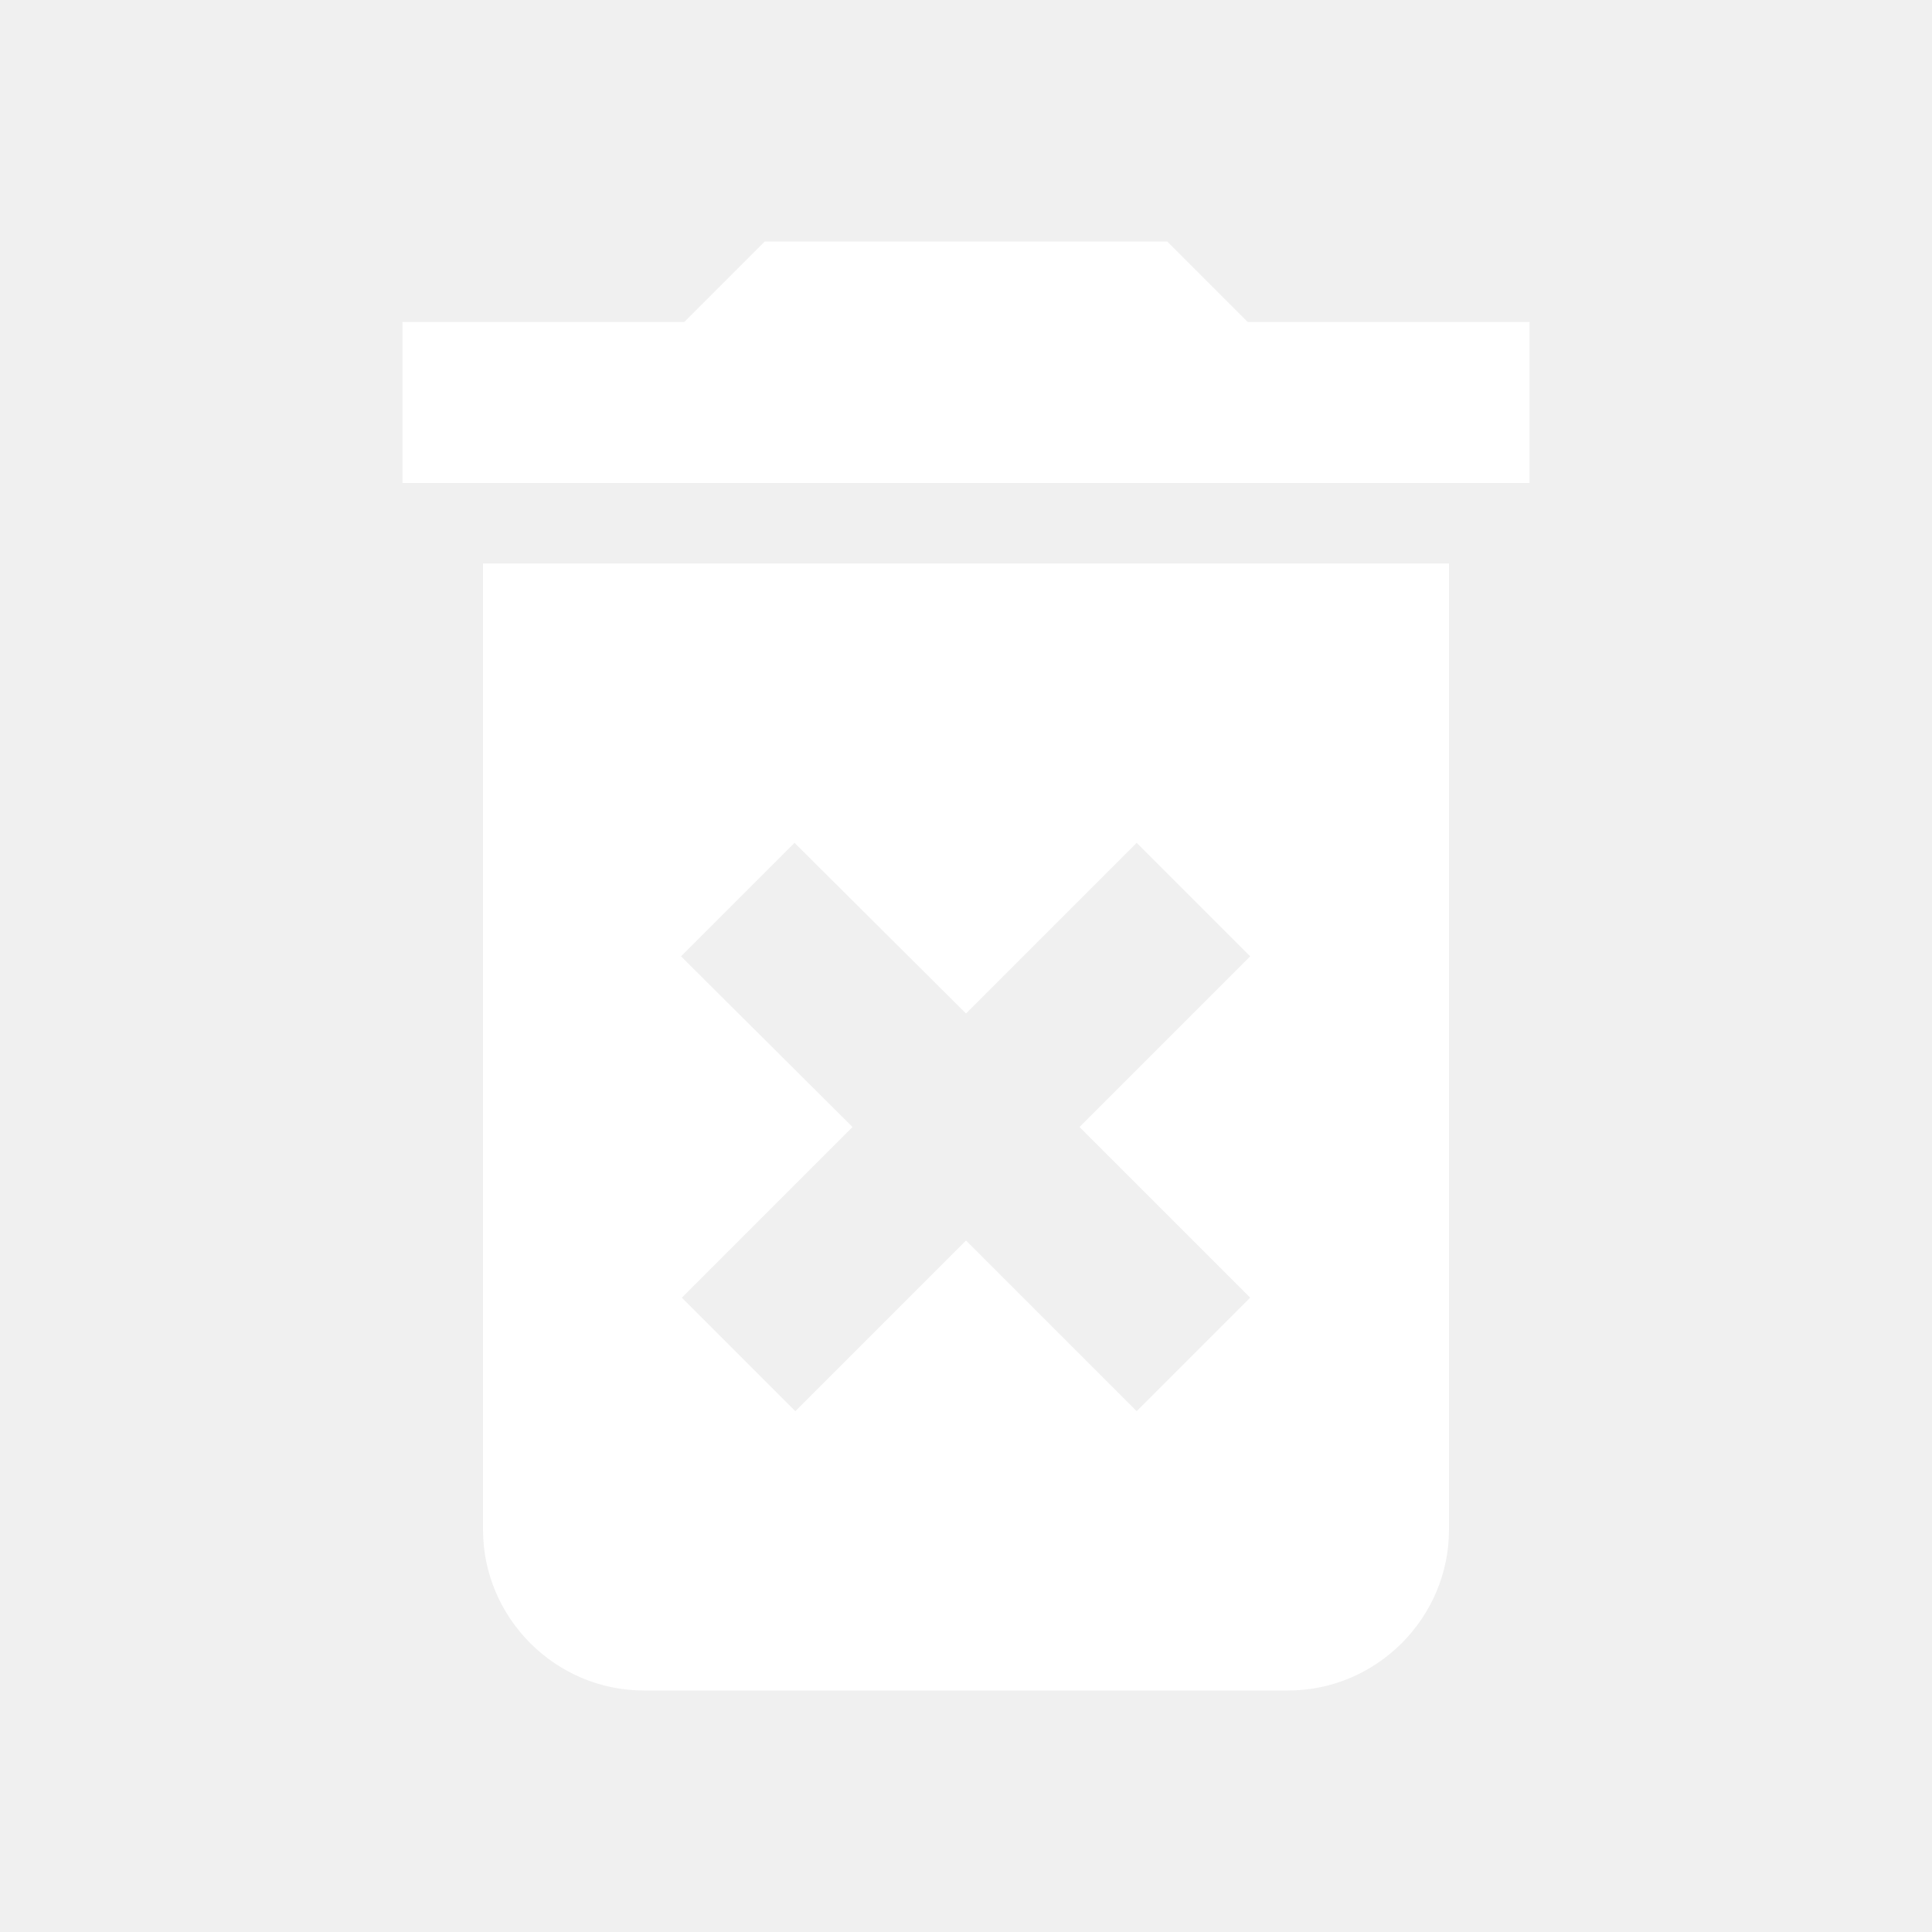
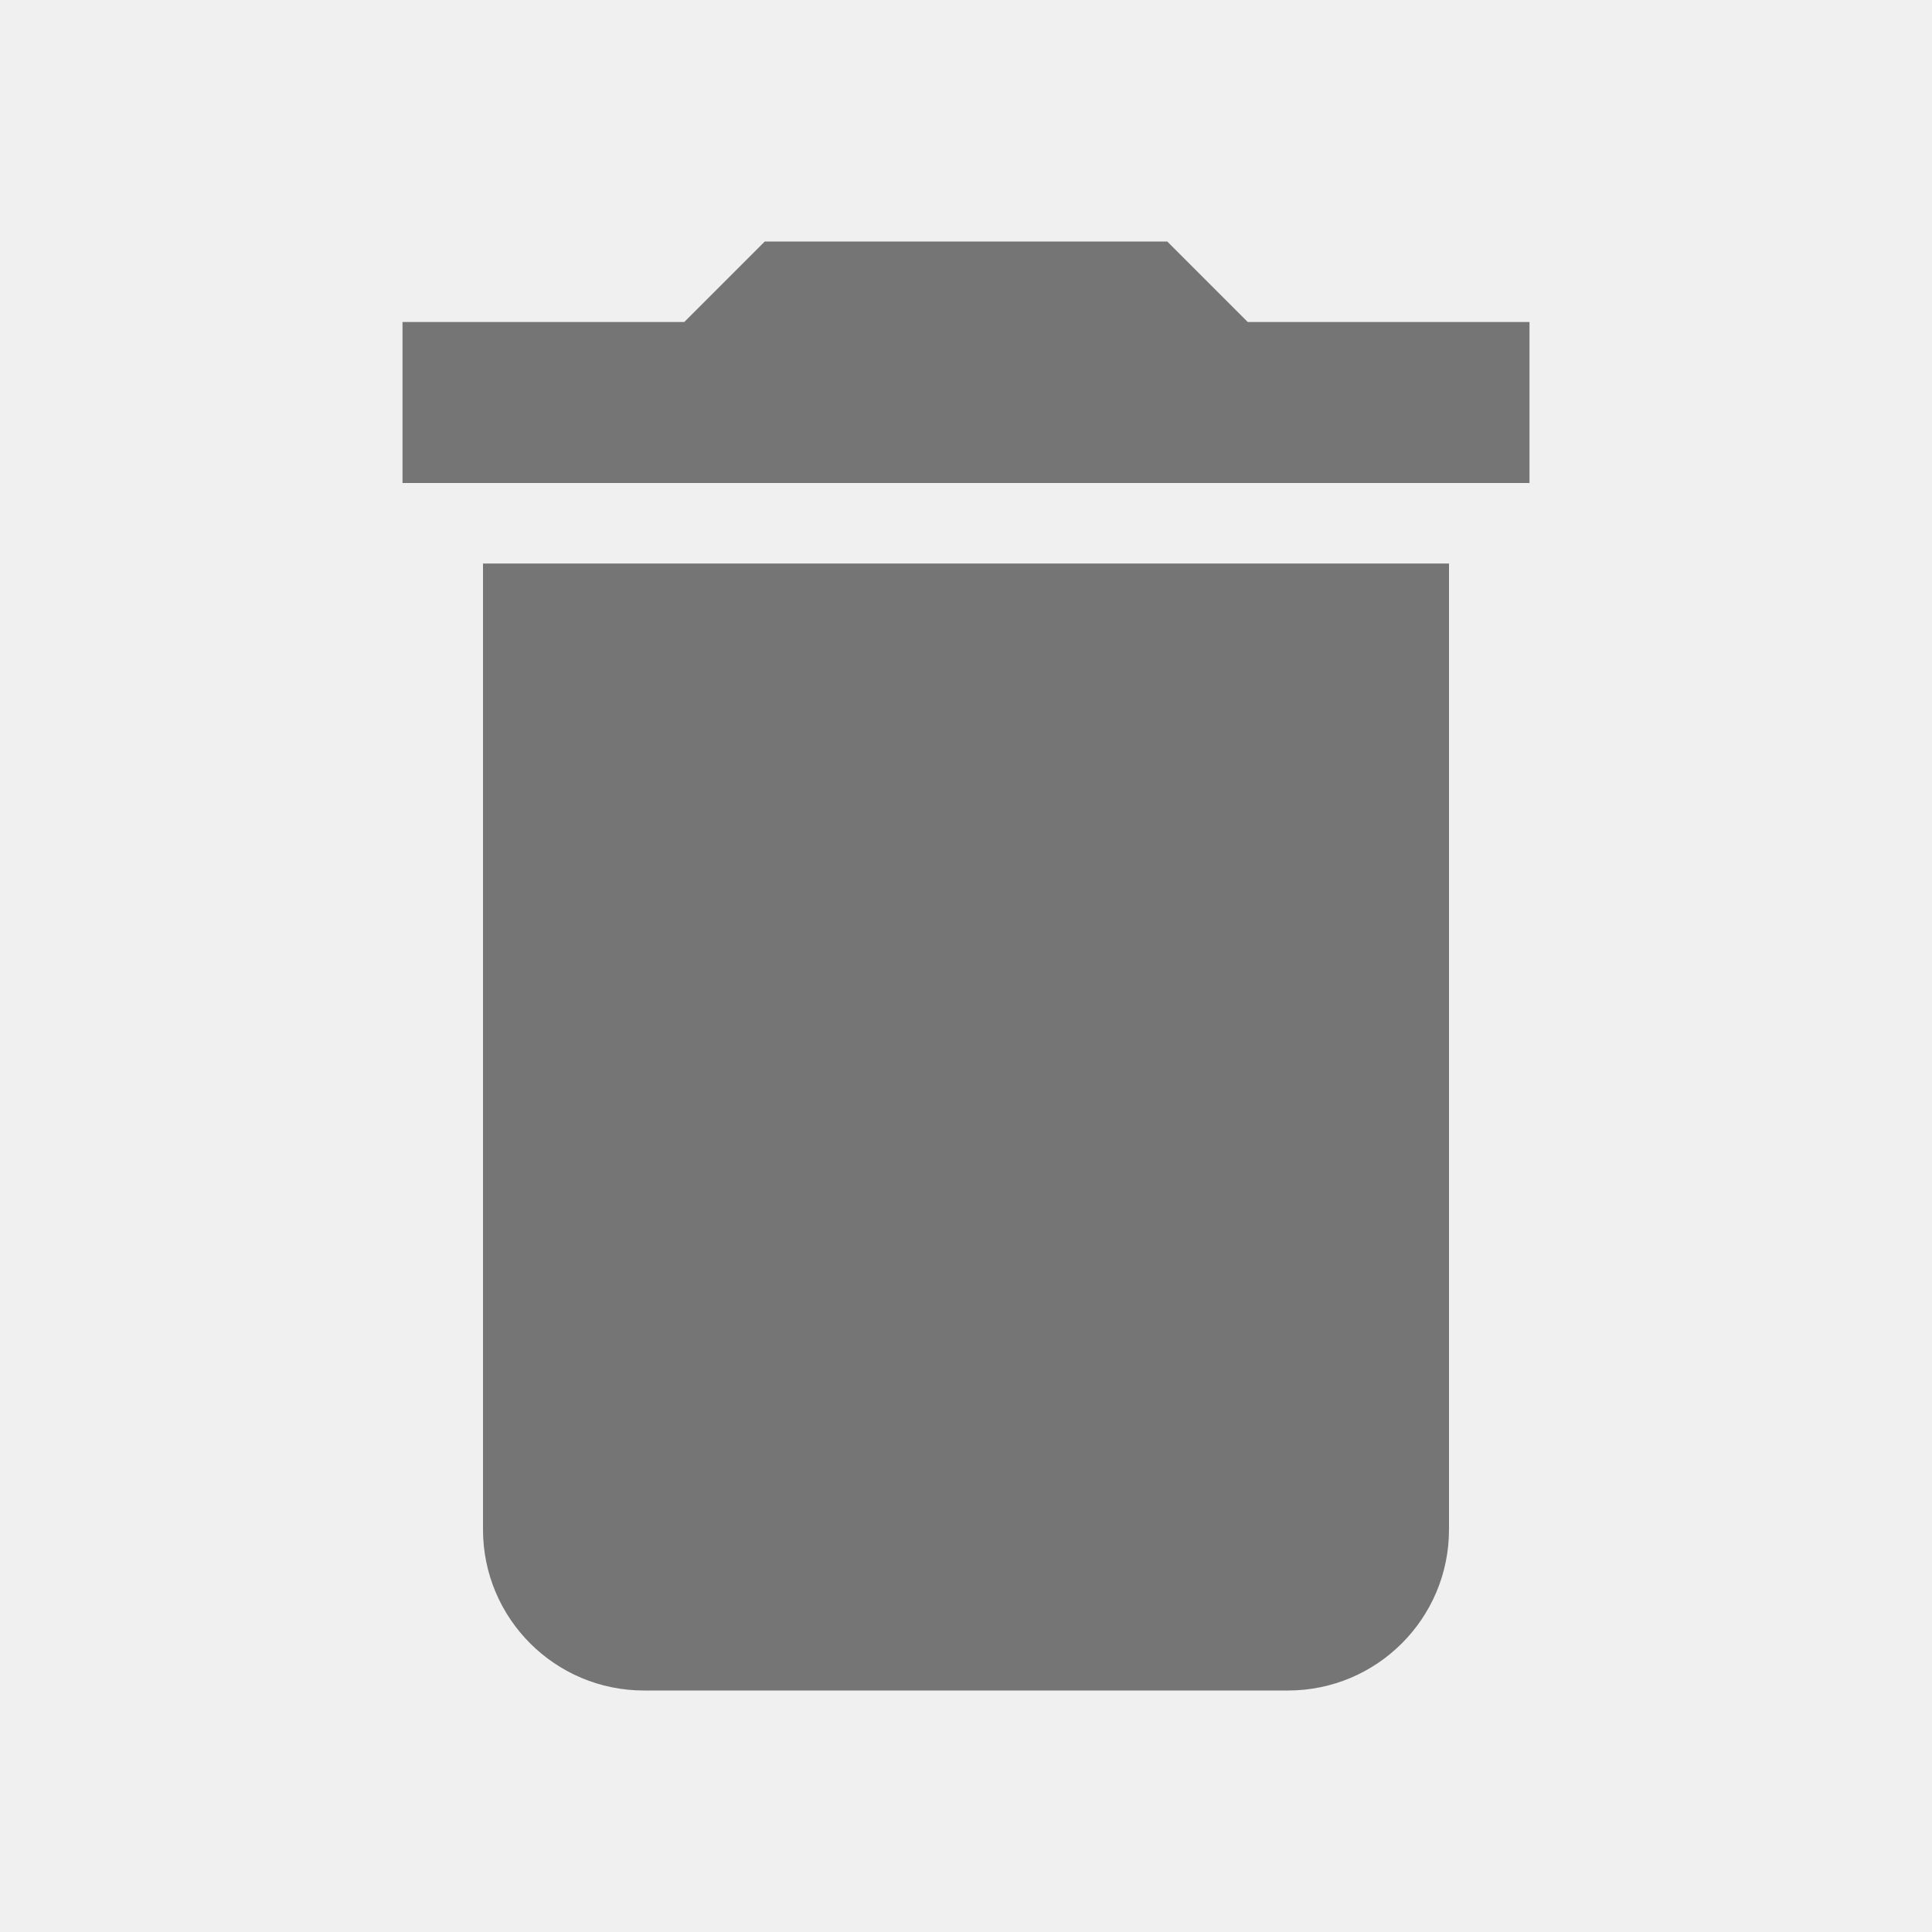
- <svg xmlns="http://www.w3.org/2000/svg" width="24px" height="24px" viewBox="0 0 24 24" fill="#ffffff">
-   <path fill="none" d="M0 0h24v24H0V0z" />
-   <path d="M6 19c0 1.1.9 2 2 2h8c1.1 0 2-.9 2-2V7H6v12zm2.46-7.12l1.41-1.41L12 12.59l2.12-2.12 1.41 1.41L13.41 14l2.12 2.12-1.41 1.41L12 15.41l-2.12 2.12-1.41-1.41L10.59 14l-2.13-2.12zM15.5 4l-1-1h-5l-1 1H5v2h14V4z" />
-   <path fill="none" d="M0 0h24v24H0z" />
+ <svg xmlns="http://www.w3.org/2000/svg" height="18px" width="18px" viewBox="0 0 48 48" fill="#757575">
+   <path d="m12 38c0 2.21 1.79 4 4 4h16c2.21 0 4-1.79 4-4v-24h-24v24zm26-30h-7l-2-2h-10l-2 2h-7v4h28v-4z" />
+   <path d="m0 0h48v48h-48z" fill="none" />
</svg>
